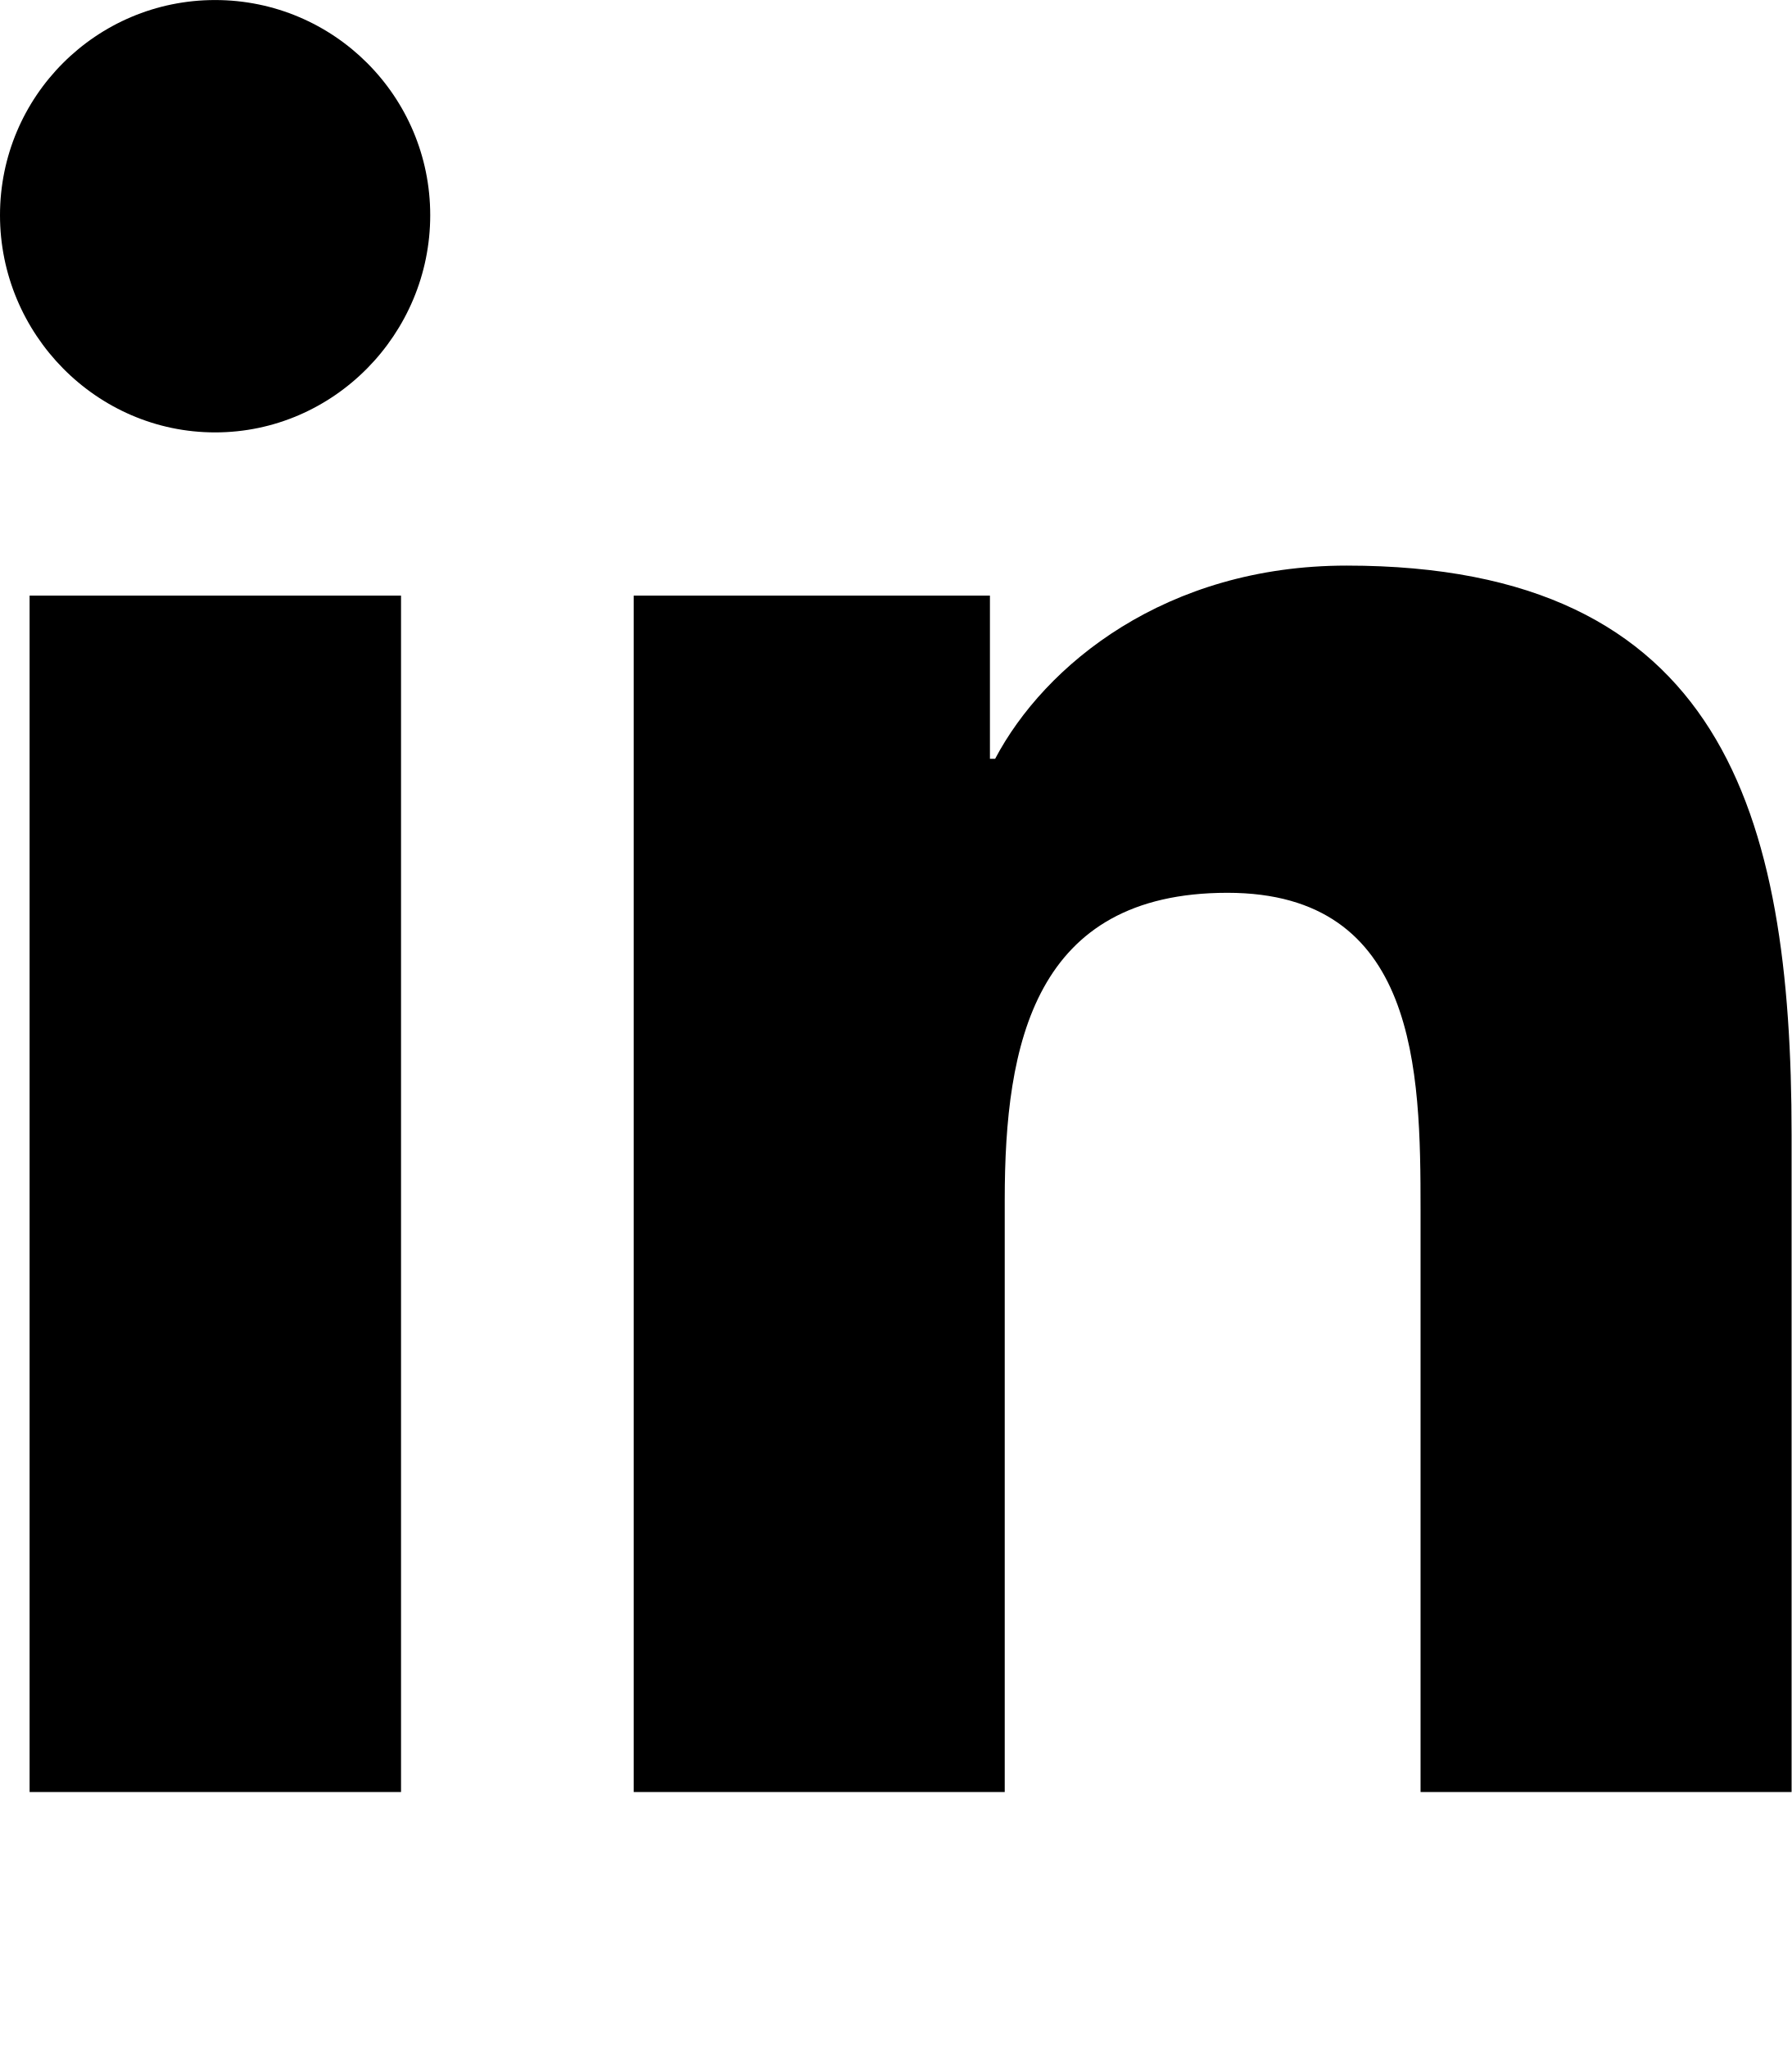
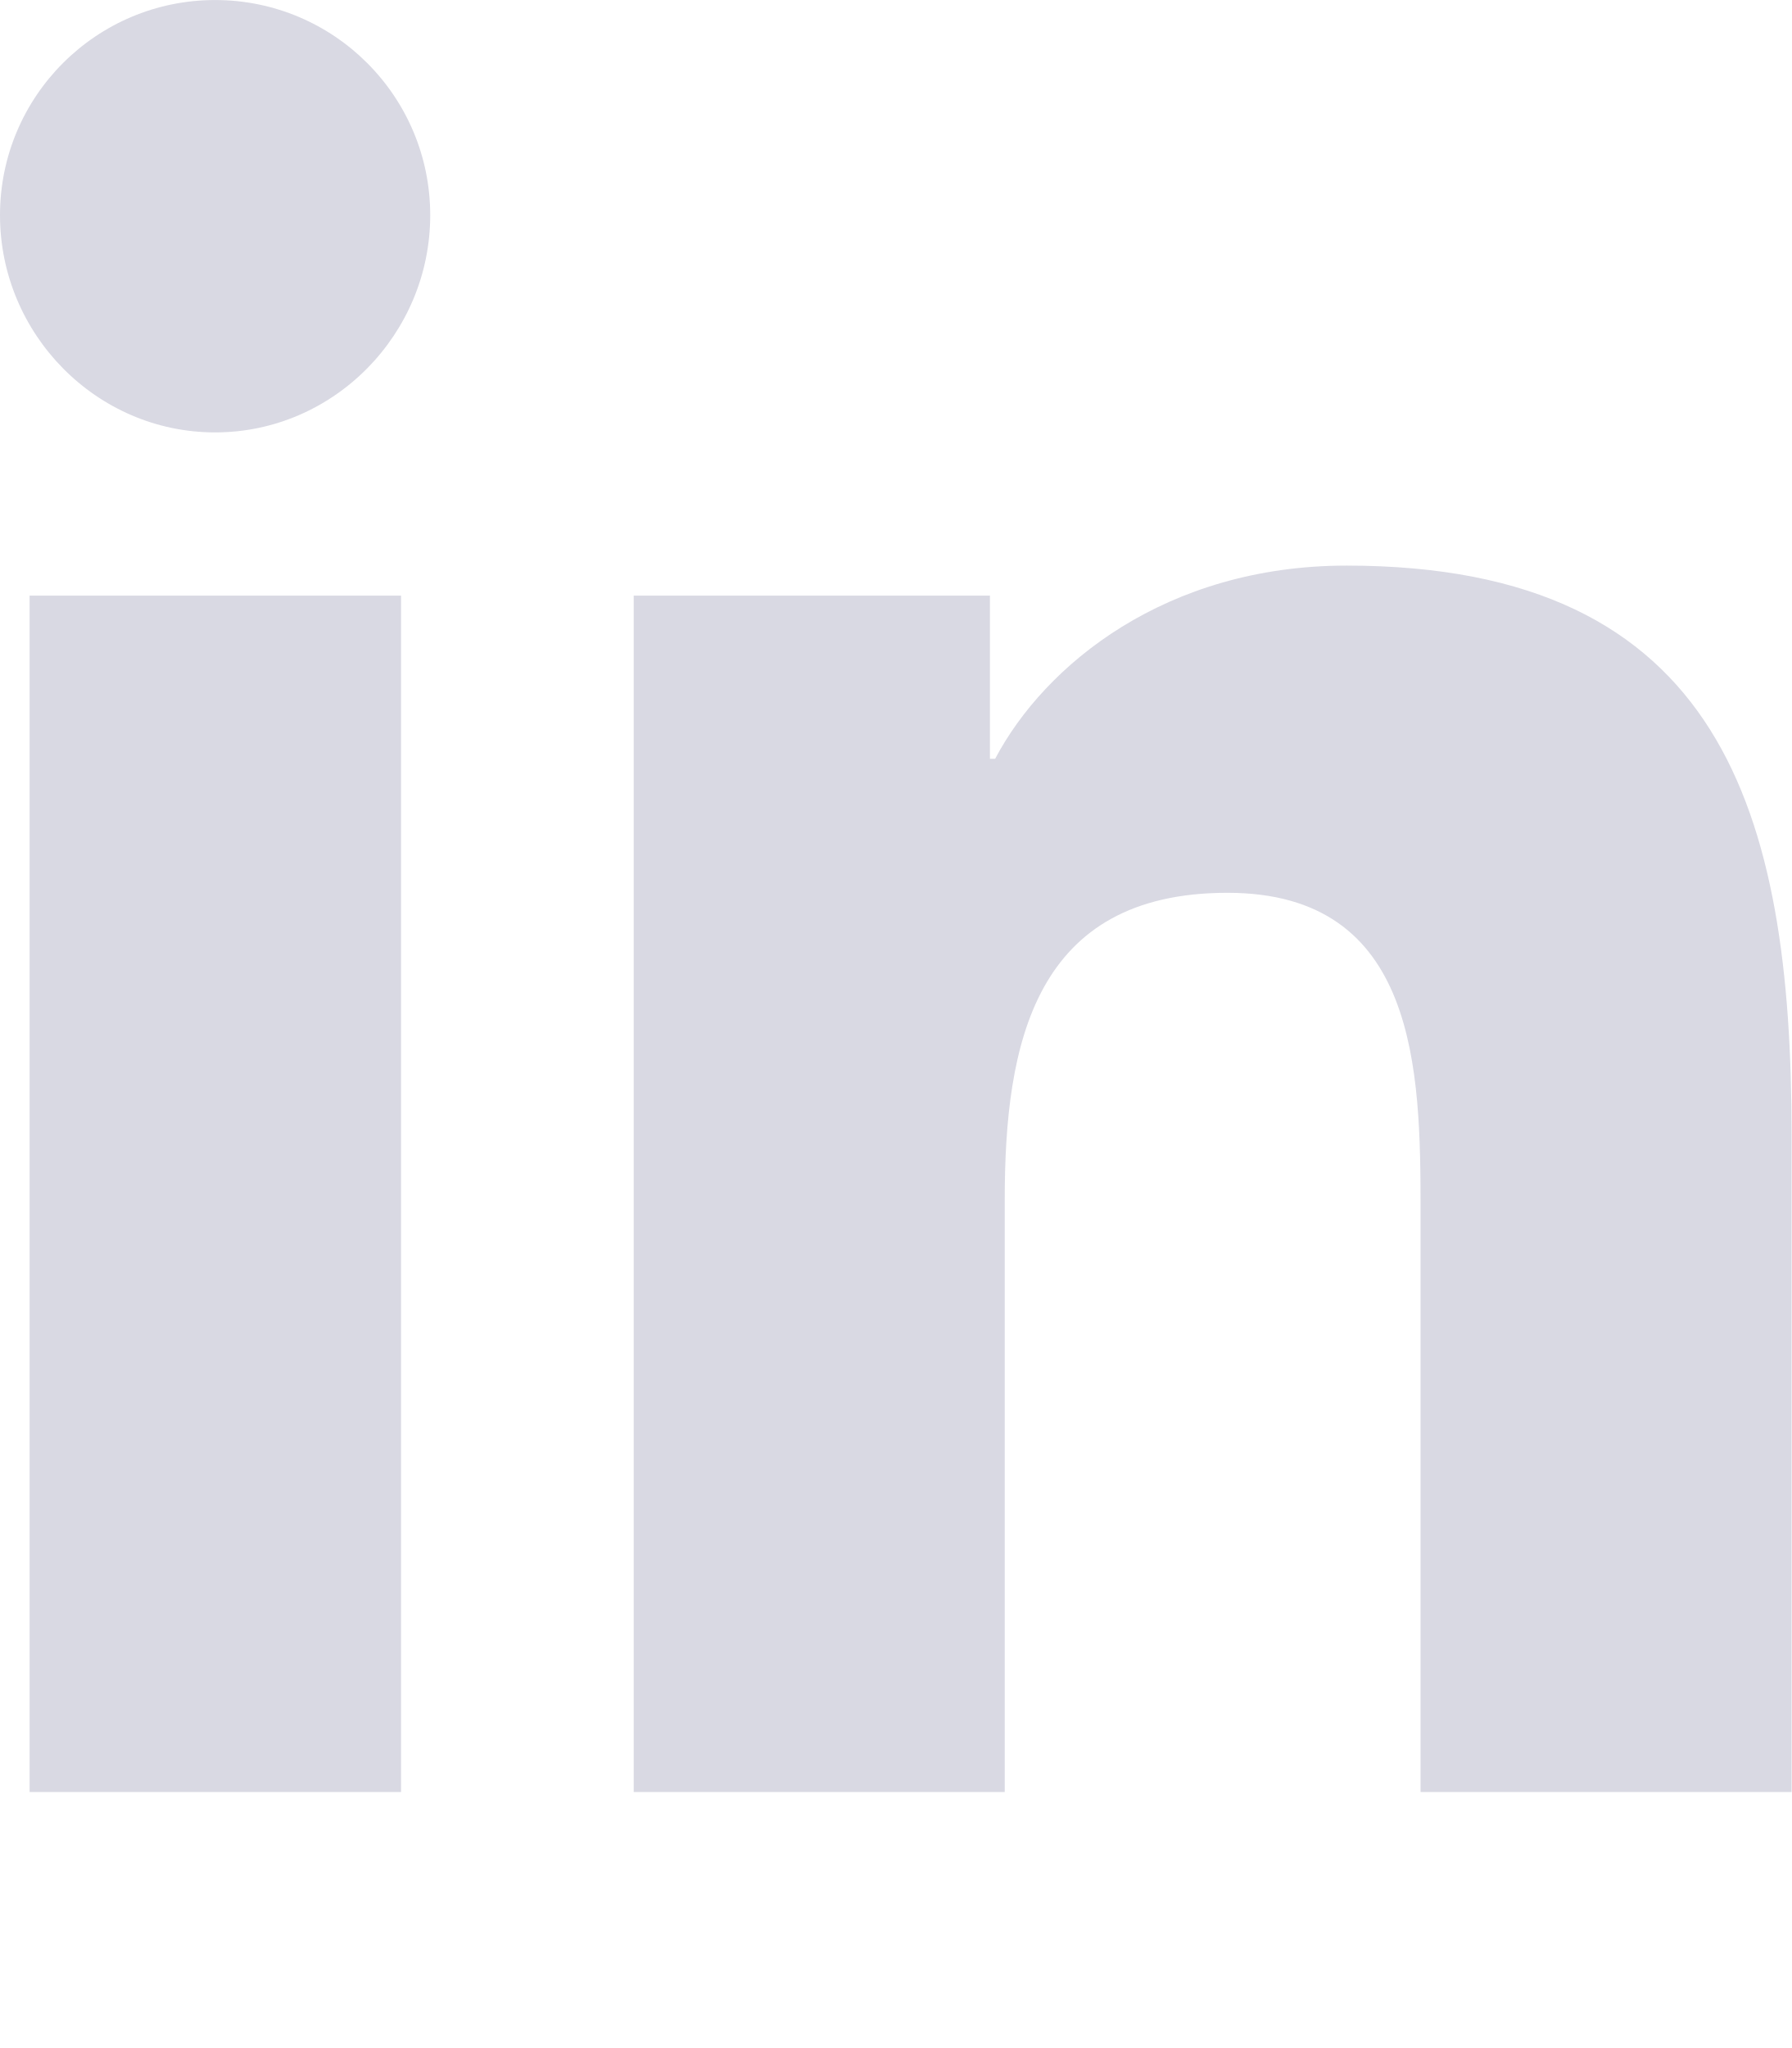
<svg xmlns="http://www.w3.org/2000/svg" viewBox="0 0 448 512">
-   <path d="M100.28 448H7.4V148.9h92.88zM53.79 108.1C24.09 108.1 0 83.5 0 53.8a53.79 53.79 0 0 1 107.58 0c0 29.7-24.1 54.3-53.79 54.3zM447.9 448h-92.68V302.4c0-34.7-.7-79.2-48.29-79.2-48.29 0-55.69 37.7-55.69 76.7V448h-92.78V148.9h89.08v40.8h1.3c12.4-23.5 42.69-48.3 87.88-48.3 94 0 111.28 61.9 111.28 142.3V448z" />
+   <path fill="#D9D9E3" d="M100.28 448H7.4V148.9h92.88zM53.79 108.1C24.09 108.1 0 83.5 0 53.8a53.79 53.79 0 0 1 107.58 0c0 29.7-24.1 54.3-53.79 54.3zM447.9 448h-92.68V302.4c0-34.7-.7-79.2-48.29-79.2-48.29 0-55.69 37.7-55.69 76.7V448h-92.78V148.9h89.08v40.8h1.3c12.4-23.5 42.69-48.3 87.88-48.3 94 0 111.28 61.9 111.28 142.3V448z" />
</svg>
